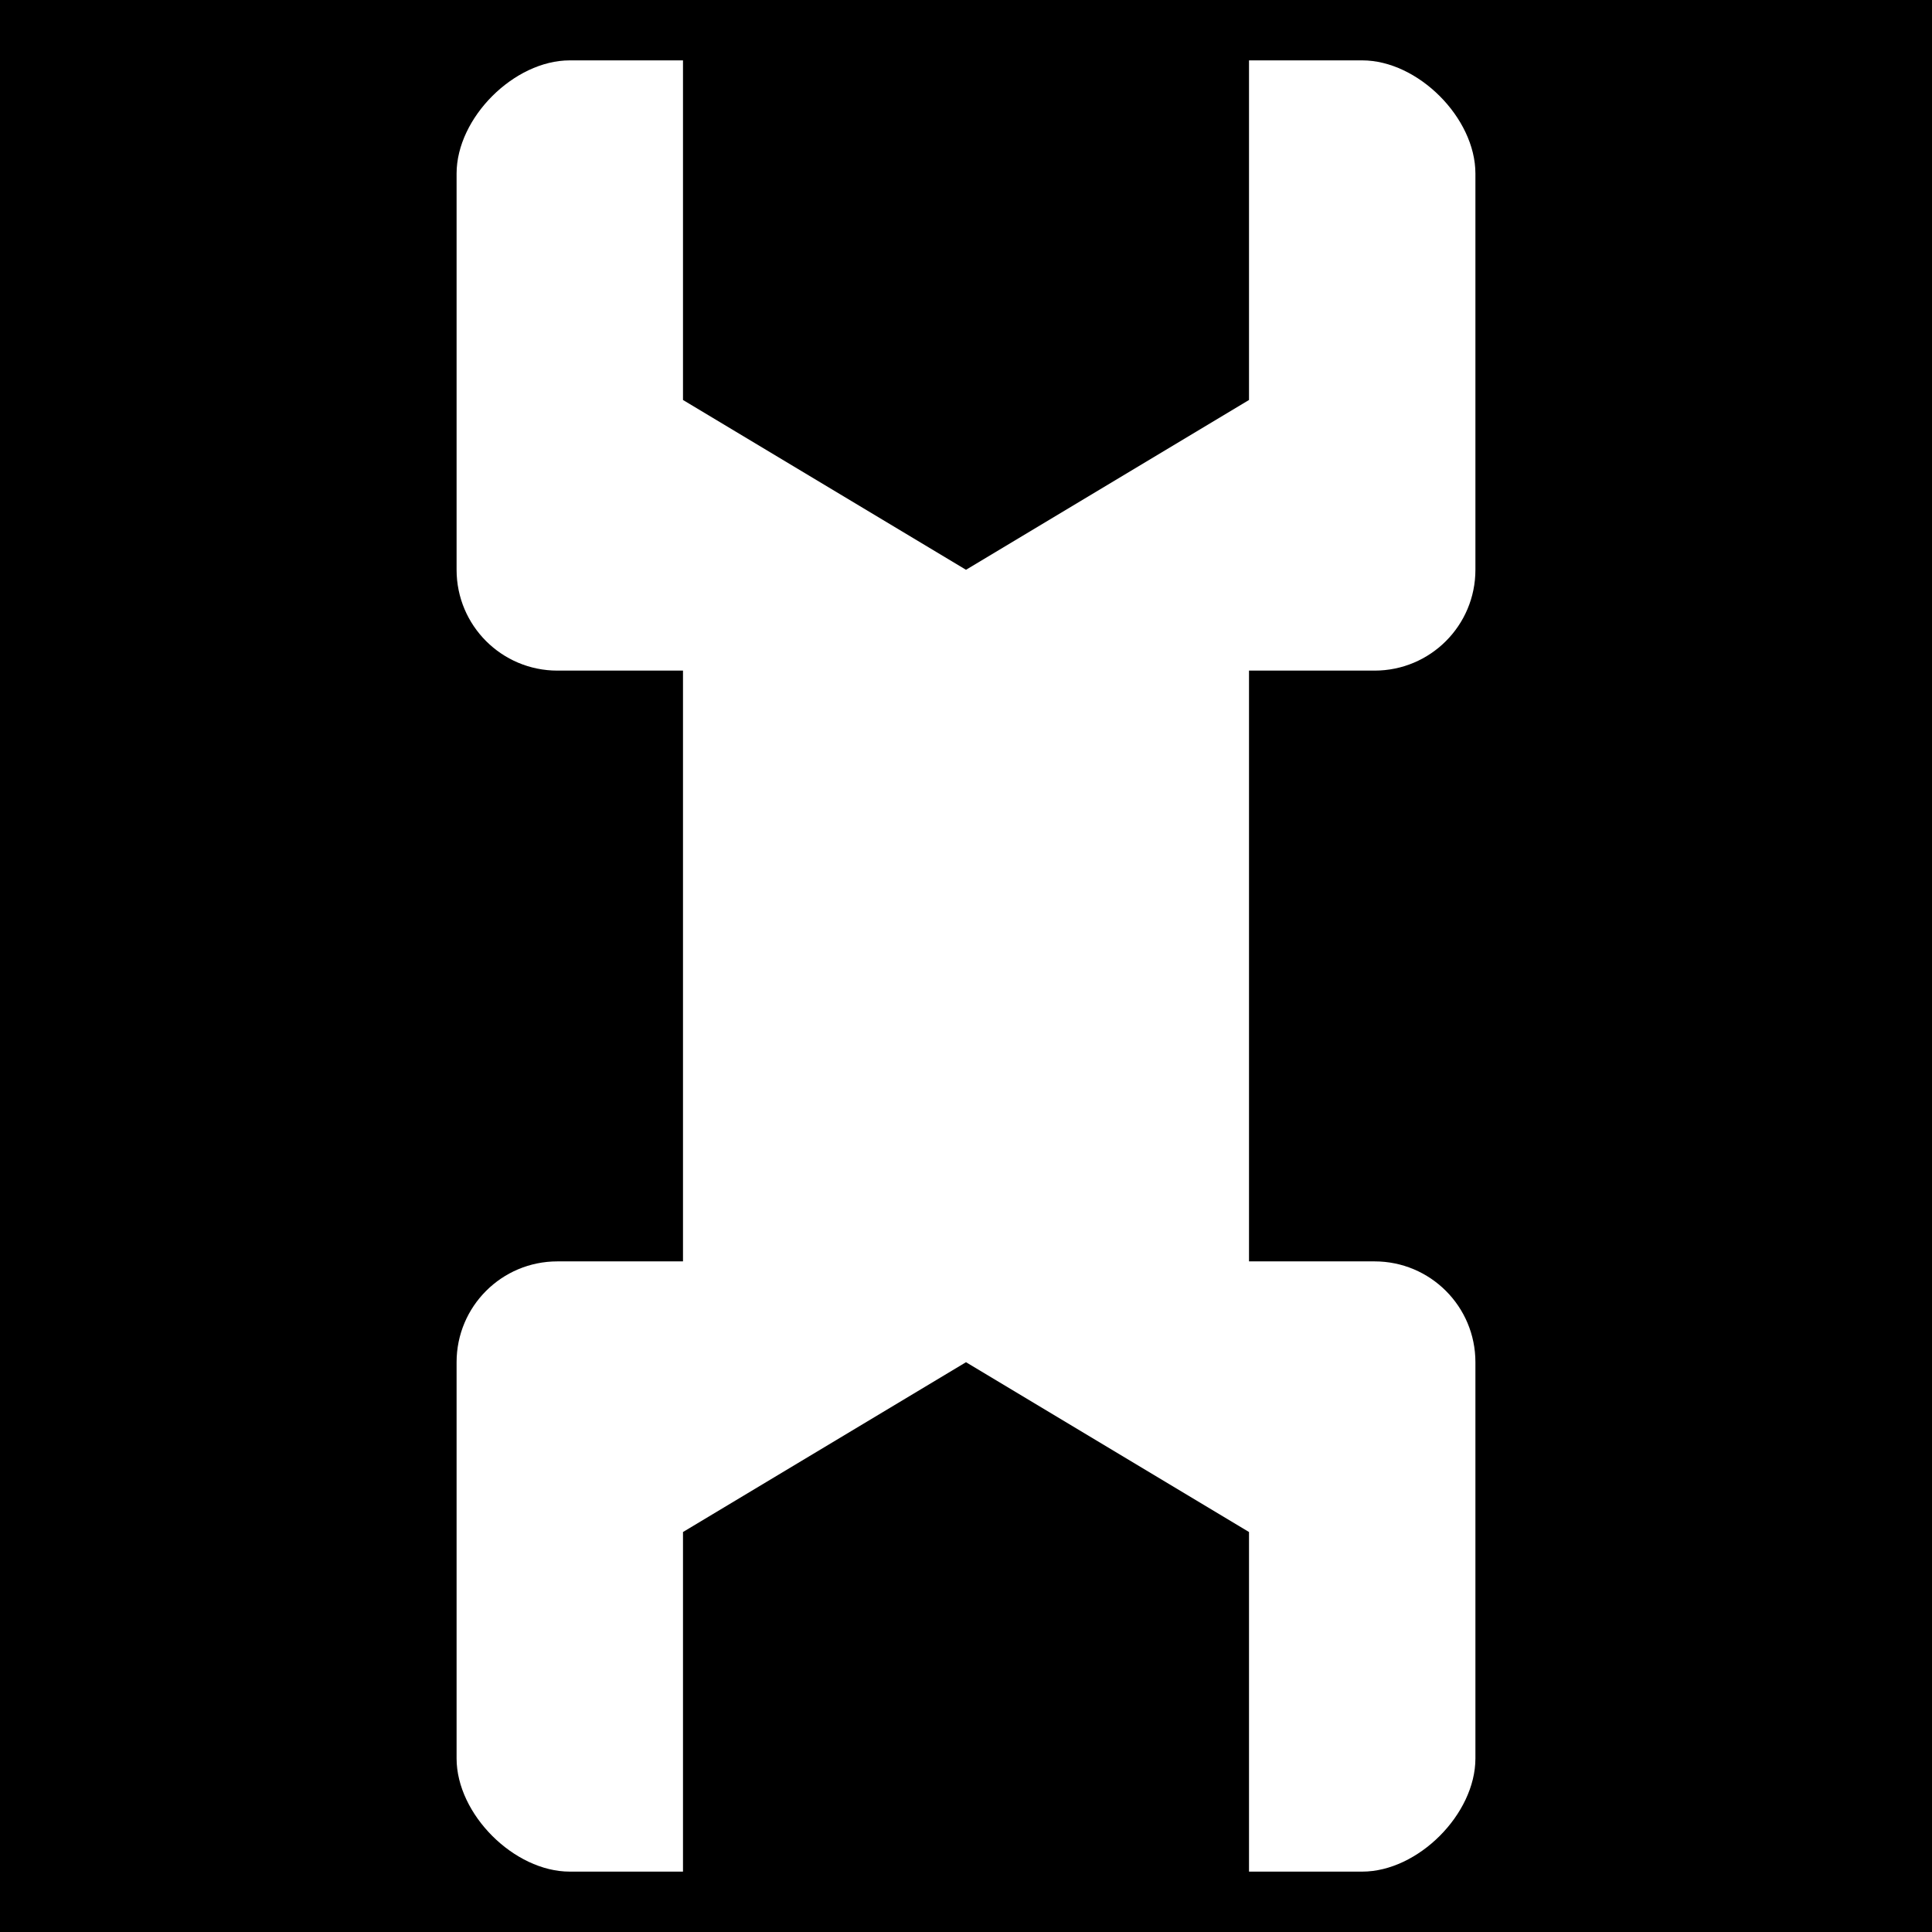
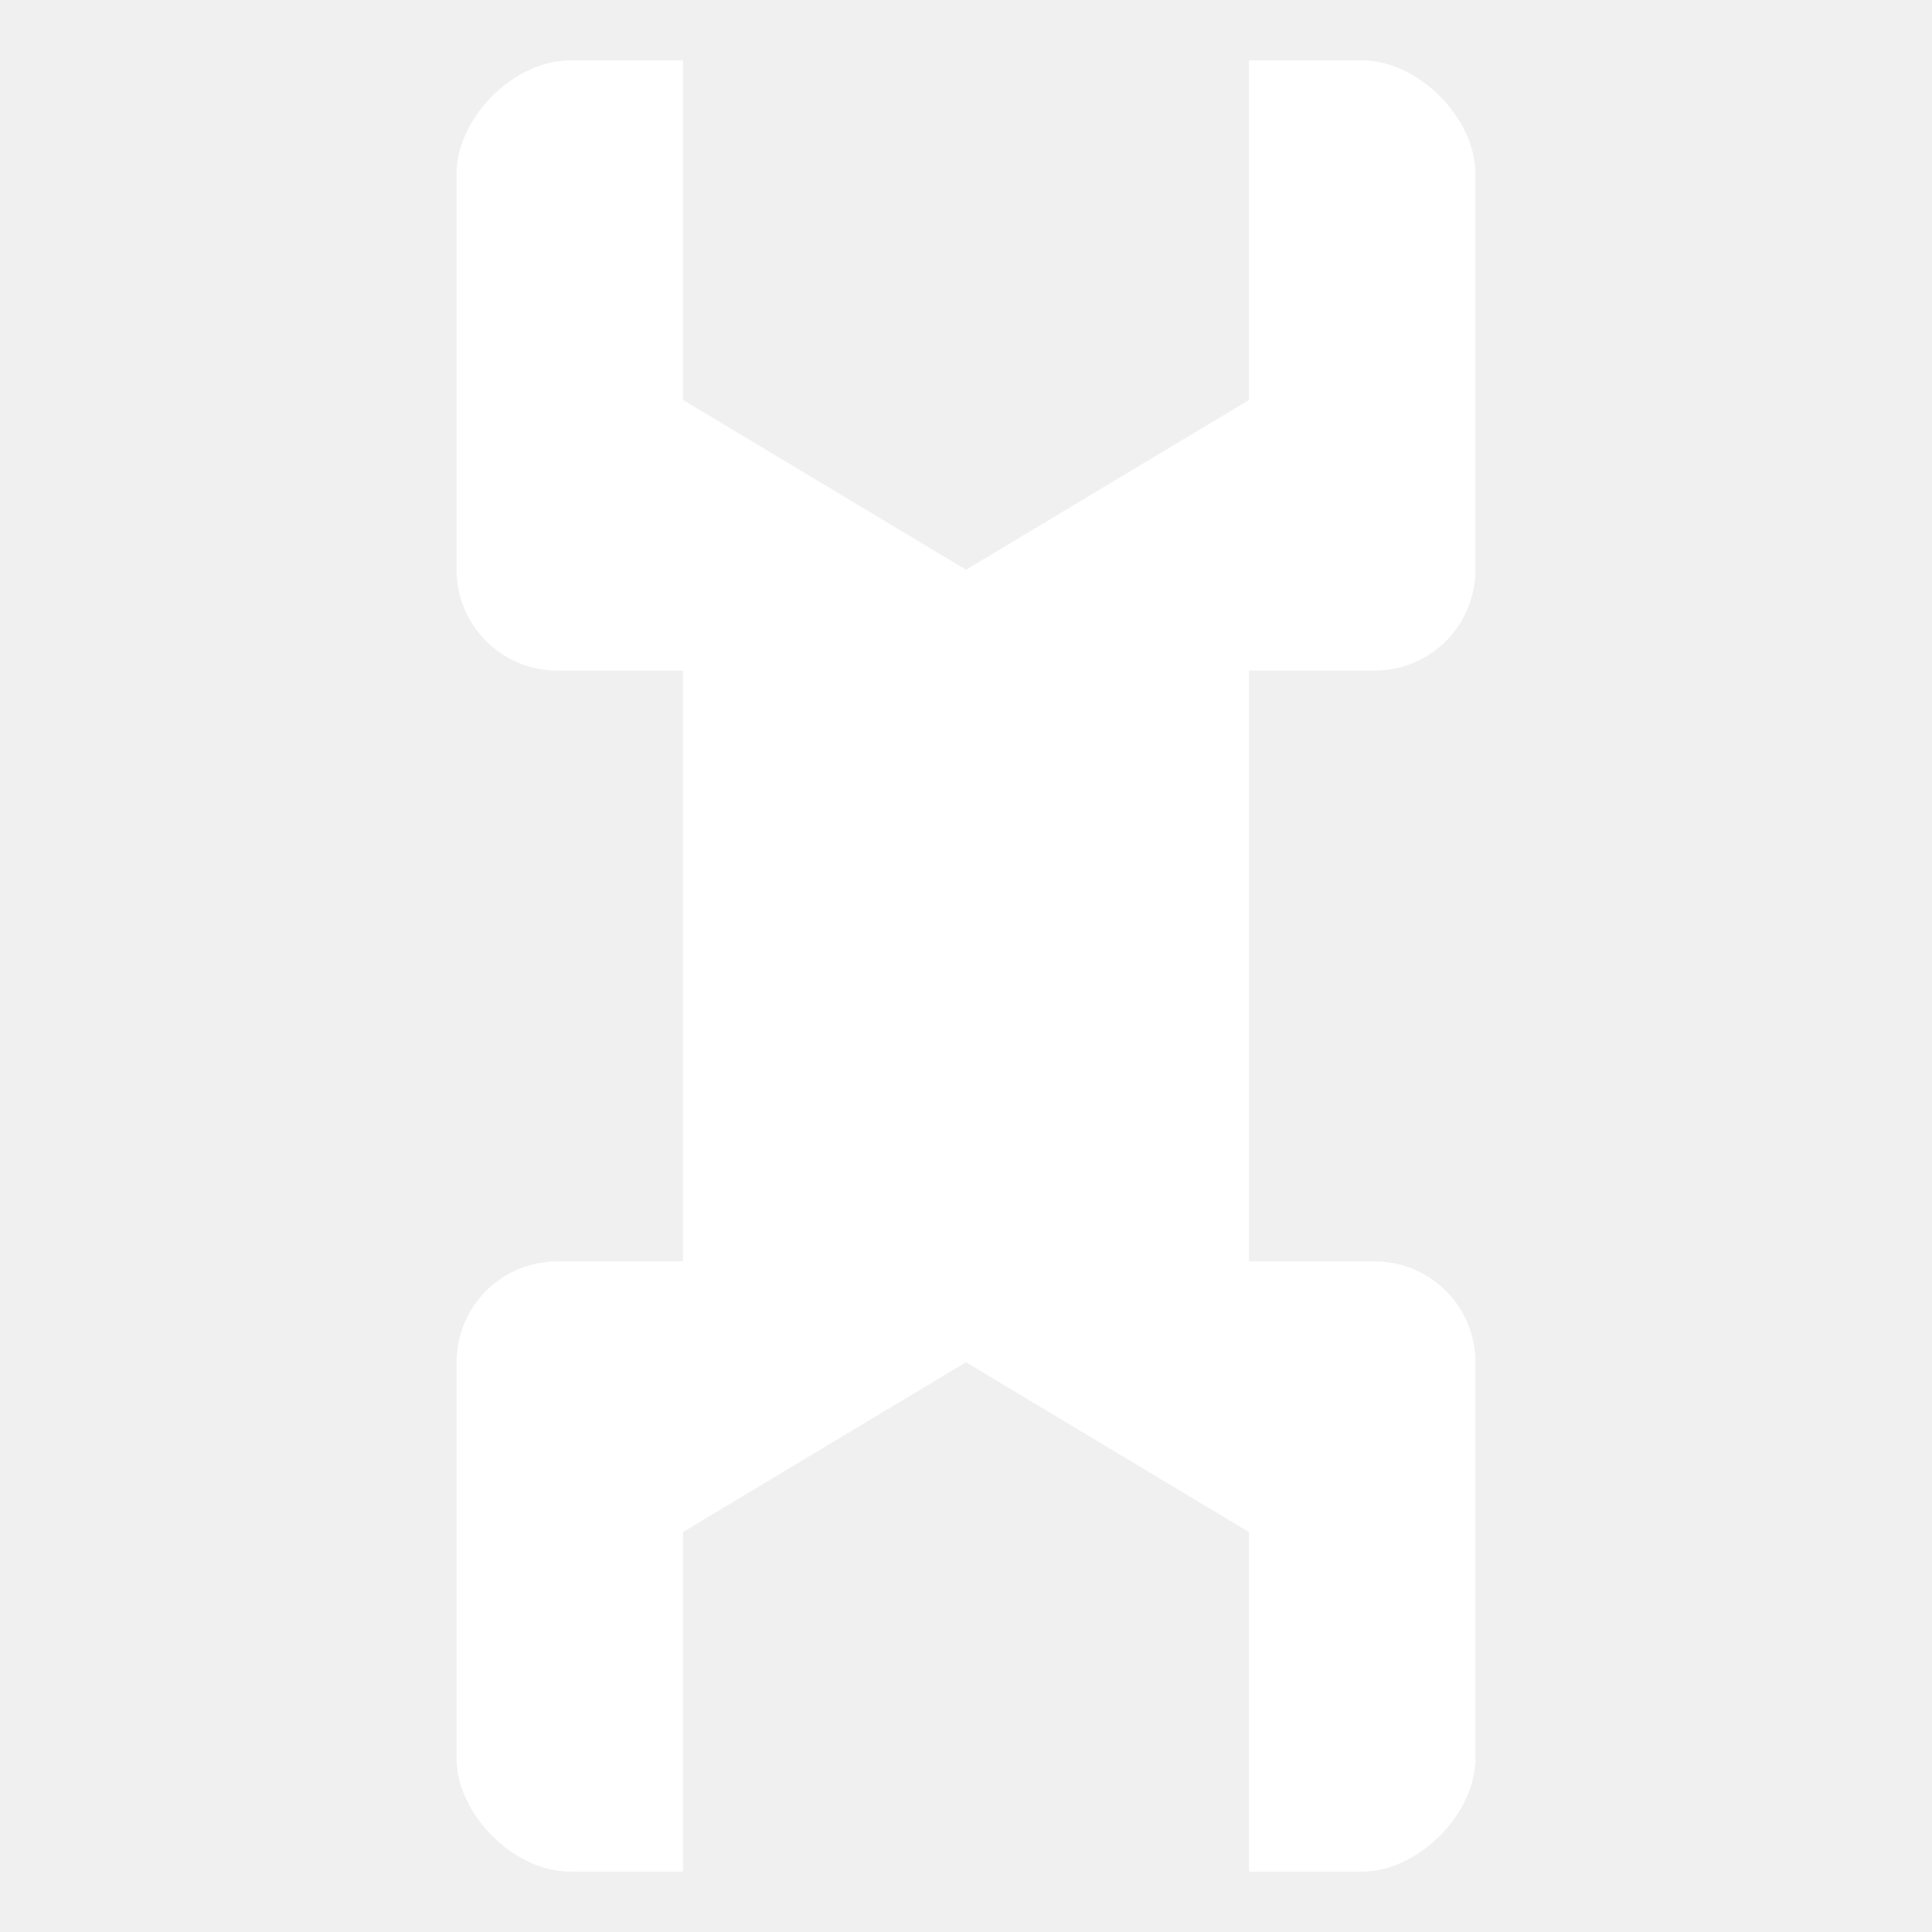
<svg xmlns="http://www.w3.org/2000/svg" viewBox="0 0 512 512">
-   <path d="M0 0h512v512H0z" />
  <path fill="#fff" d="M151 16c-14.774 0-30 15.226-30 30v105c0 14.774 11.946 26.718 26.718 26.718H181V334.28h-33.282c-14.773 0-26.718 11.946-26.718 26.718v105c0 14.774 15.227 30 30 30h30v-90l75-45 75 45v90h30c14.774 0 30-15.226 30-30v-105c0-14.773-11.946-26.718-26.718-26.718H331V177.718h33.282C379.056 177.718 391 165.772 391 151V46c0-14.773-15.226-30-30-30h-30v90l-75 45-75-45V16h-30z" />
</svg>
